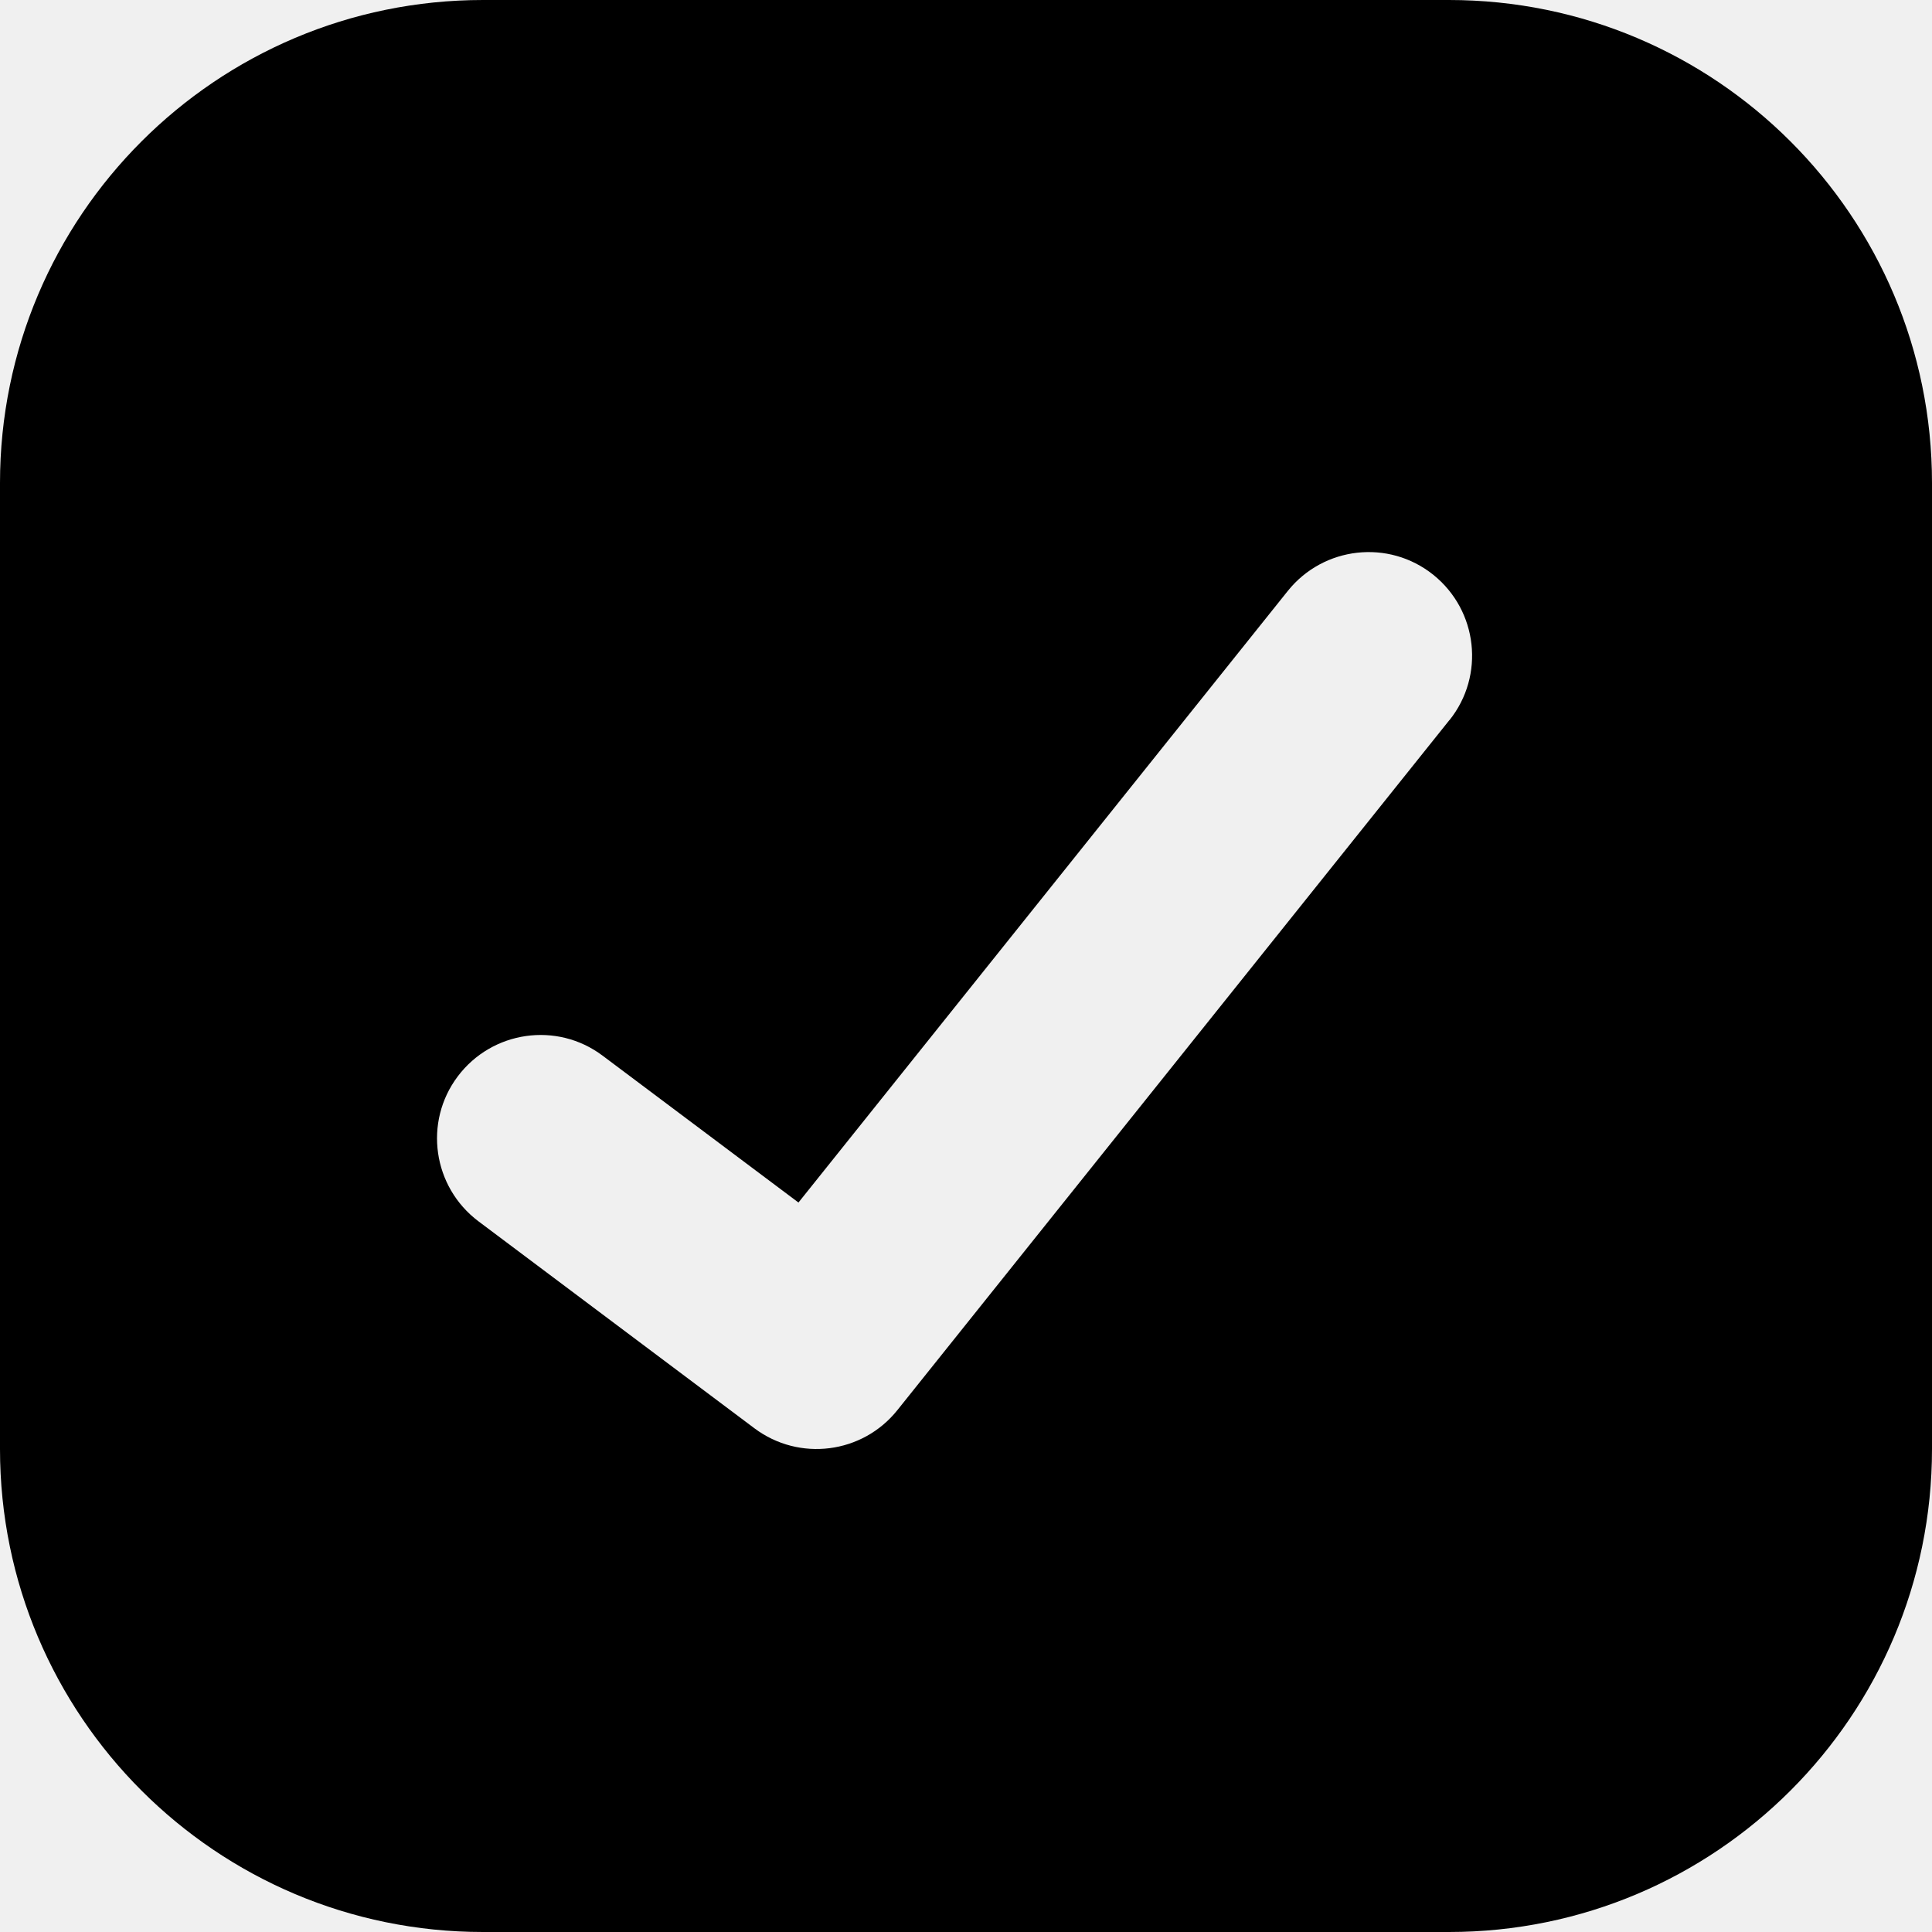
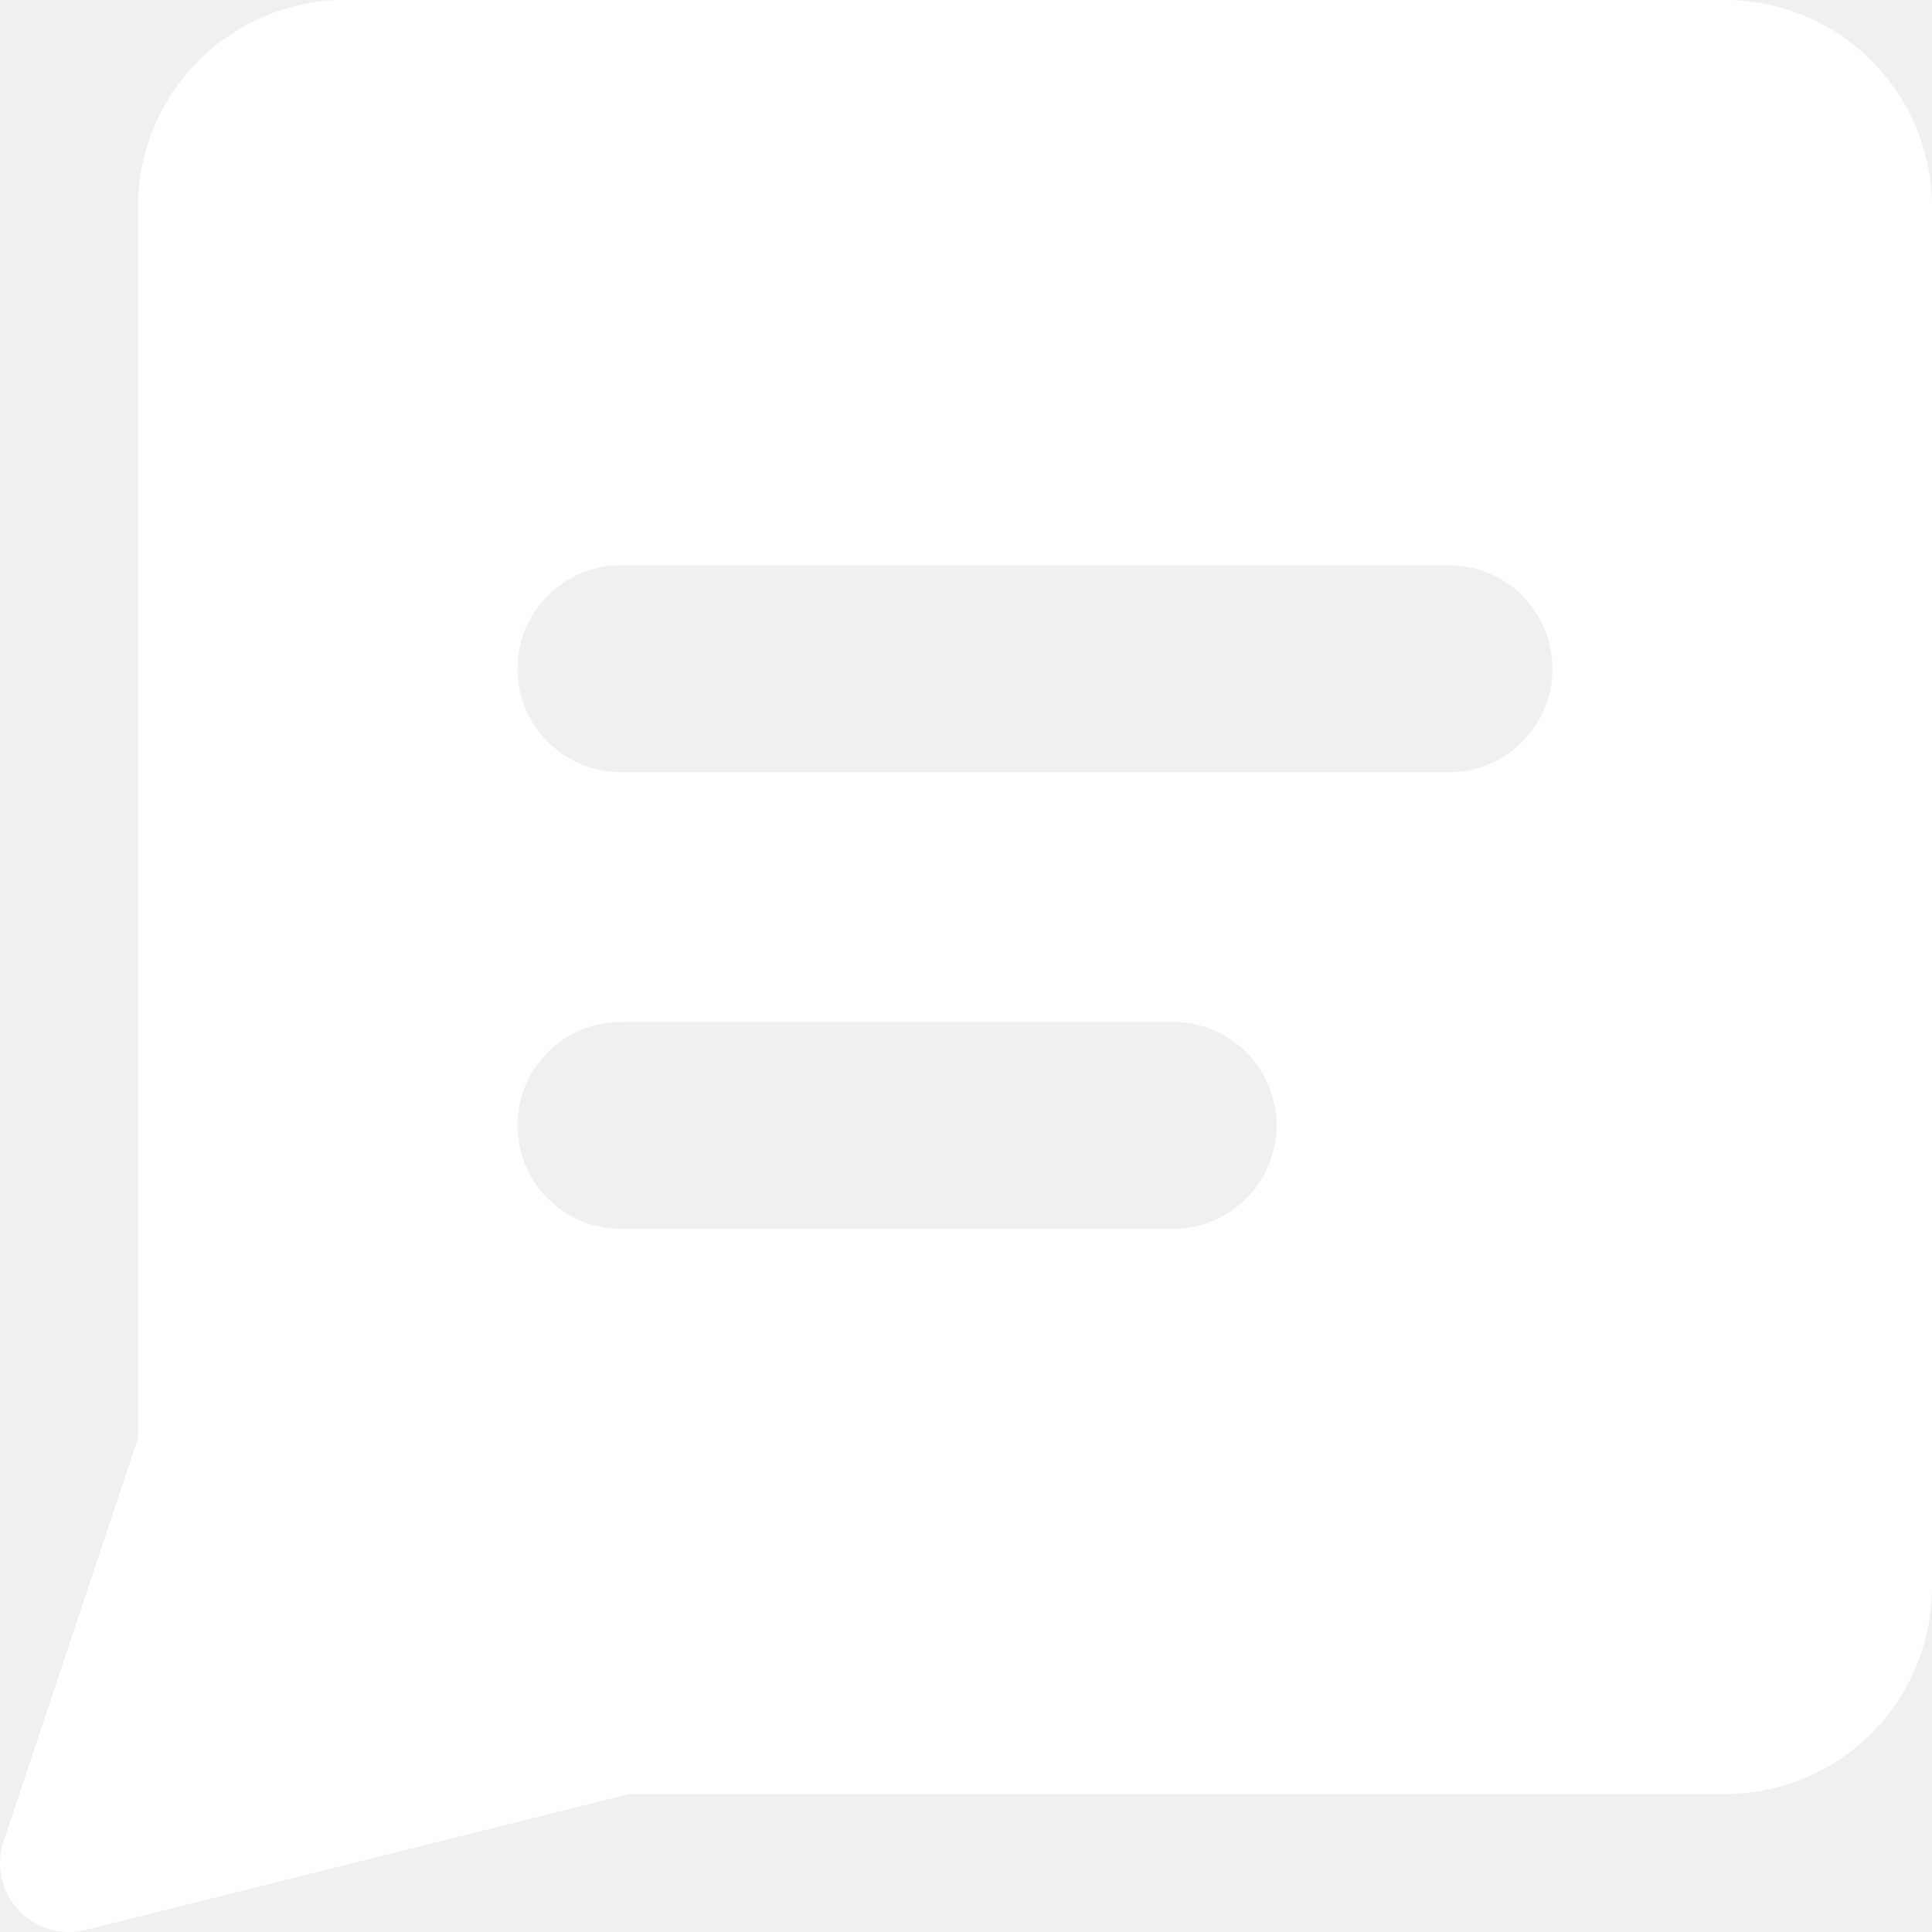
- <svg xmlns="http://www.w3.org/2000/svg" fill="none" viewBox="0 0 14 14" id="Check-Square--Streamline-Core.svg" height="14" width="14">
-   <g id="check-square--check-form-validation-checkmark-success-add-addition-box-square-tick">
-     <path id="Subtract" fill="#000000" fill-rule="evenodd" d="M3.5 0C1.567 0 0 1.567 0 3.5v7C0 12.433 1.567 14 3.5 14h7c1.933 0 3.5 -1.567 3.5 -3.5v-7C14 1.567 12.433 0 10.5 0h-7Zm7.003 5.219c0.259 -0.323 0.206 -0.795 -0.117 -1.054 -0.323 -0.259 -0.795 -0.206 -1.054 0.117L5.786 8.714 4.367 7.65c-0.331 -0.249 -0.801 -0.181 -1.05 0.15 -0.249 0.331 -0.181 0.801 0.15 1.05l2 1.5c0.324 0.243 0.783 0.185 1.036 -0.132l4 -5Z" clip-rule="evenodd" stroke-width="1" />
+ <svg xmlns="http://www.w3.org/2000/svg" fill="none" viewBox="0 0 14 14" id="Chat-Bubble-Text-Square--Streamline-Core.svg">
+   <g id="chat-bubble-text-square--messages-message-bubble-text-square-chat">
+     <path id="Subtract" fill="#ffffff" fill-rule="evenodd" d="M2.5 0c-0.398 0 -0.779 0.158 -1.061 0.439 -0.281 0.281 -0.439 0.663 -0.439 1.061v8.919l-0.974 2.923c-0.058 0.173 -0.017 0.364 0.107 0.498 0.124 0.134 0.311 0.19 0.488 0.145L4.562 13H12.5c0.398 0 0.779 -0.158 1.061 -0.439S14 11.898 14 11.5v-10c0 -0.398 -0.158 -0.779 -0.439 -1.061C13.279 0.158 12.898 0 12.5 0H2.5ZM3.75 4.846c0 -0.414 0.336 -0.75 0.75 -0.75h6c0.414 0 0.75 0.336 0.75 0.75s-0.336 0.75 -0.75 0.75h-6c-0.414 0 -0.75 -0.336 -0.75 -0.75Zm0.75 2.559c-0.414 0 -0.75 0.336 -0.75 0.75s0.336 0.75 0.75 0.75h4c0.414 0 0.75 -0.336 0.75 -0.75s-0.336 -0.75 -0.75 -0.75h-4Z" clip-rule="evenodd" stroke-width="1" />
  </g>
</svg>
